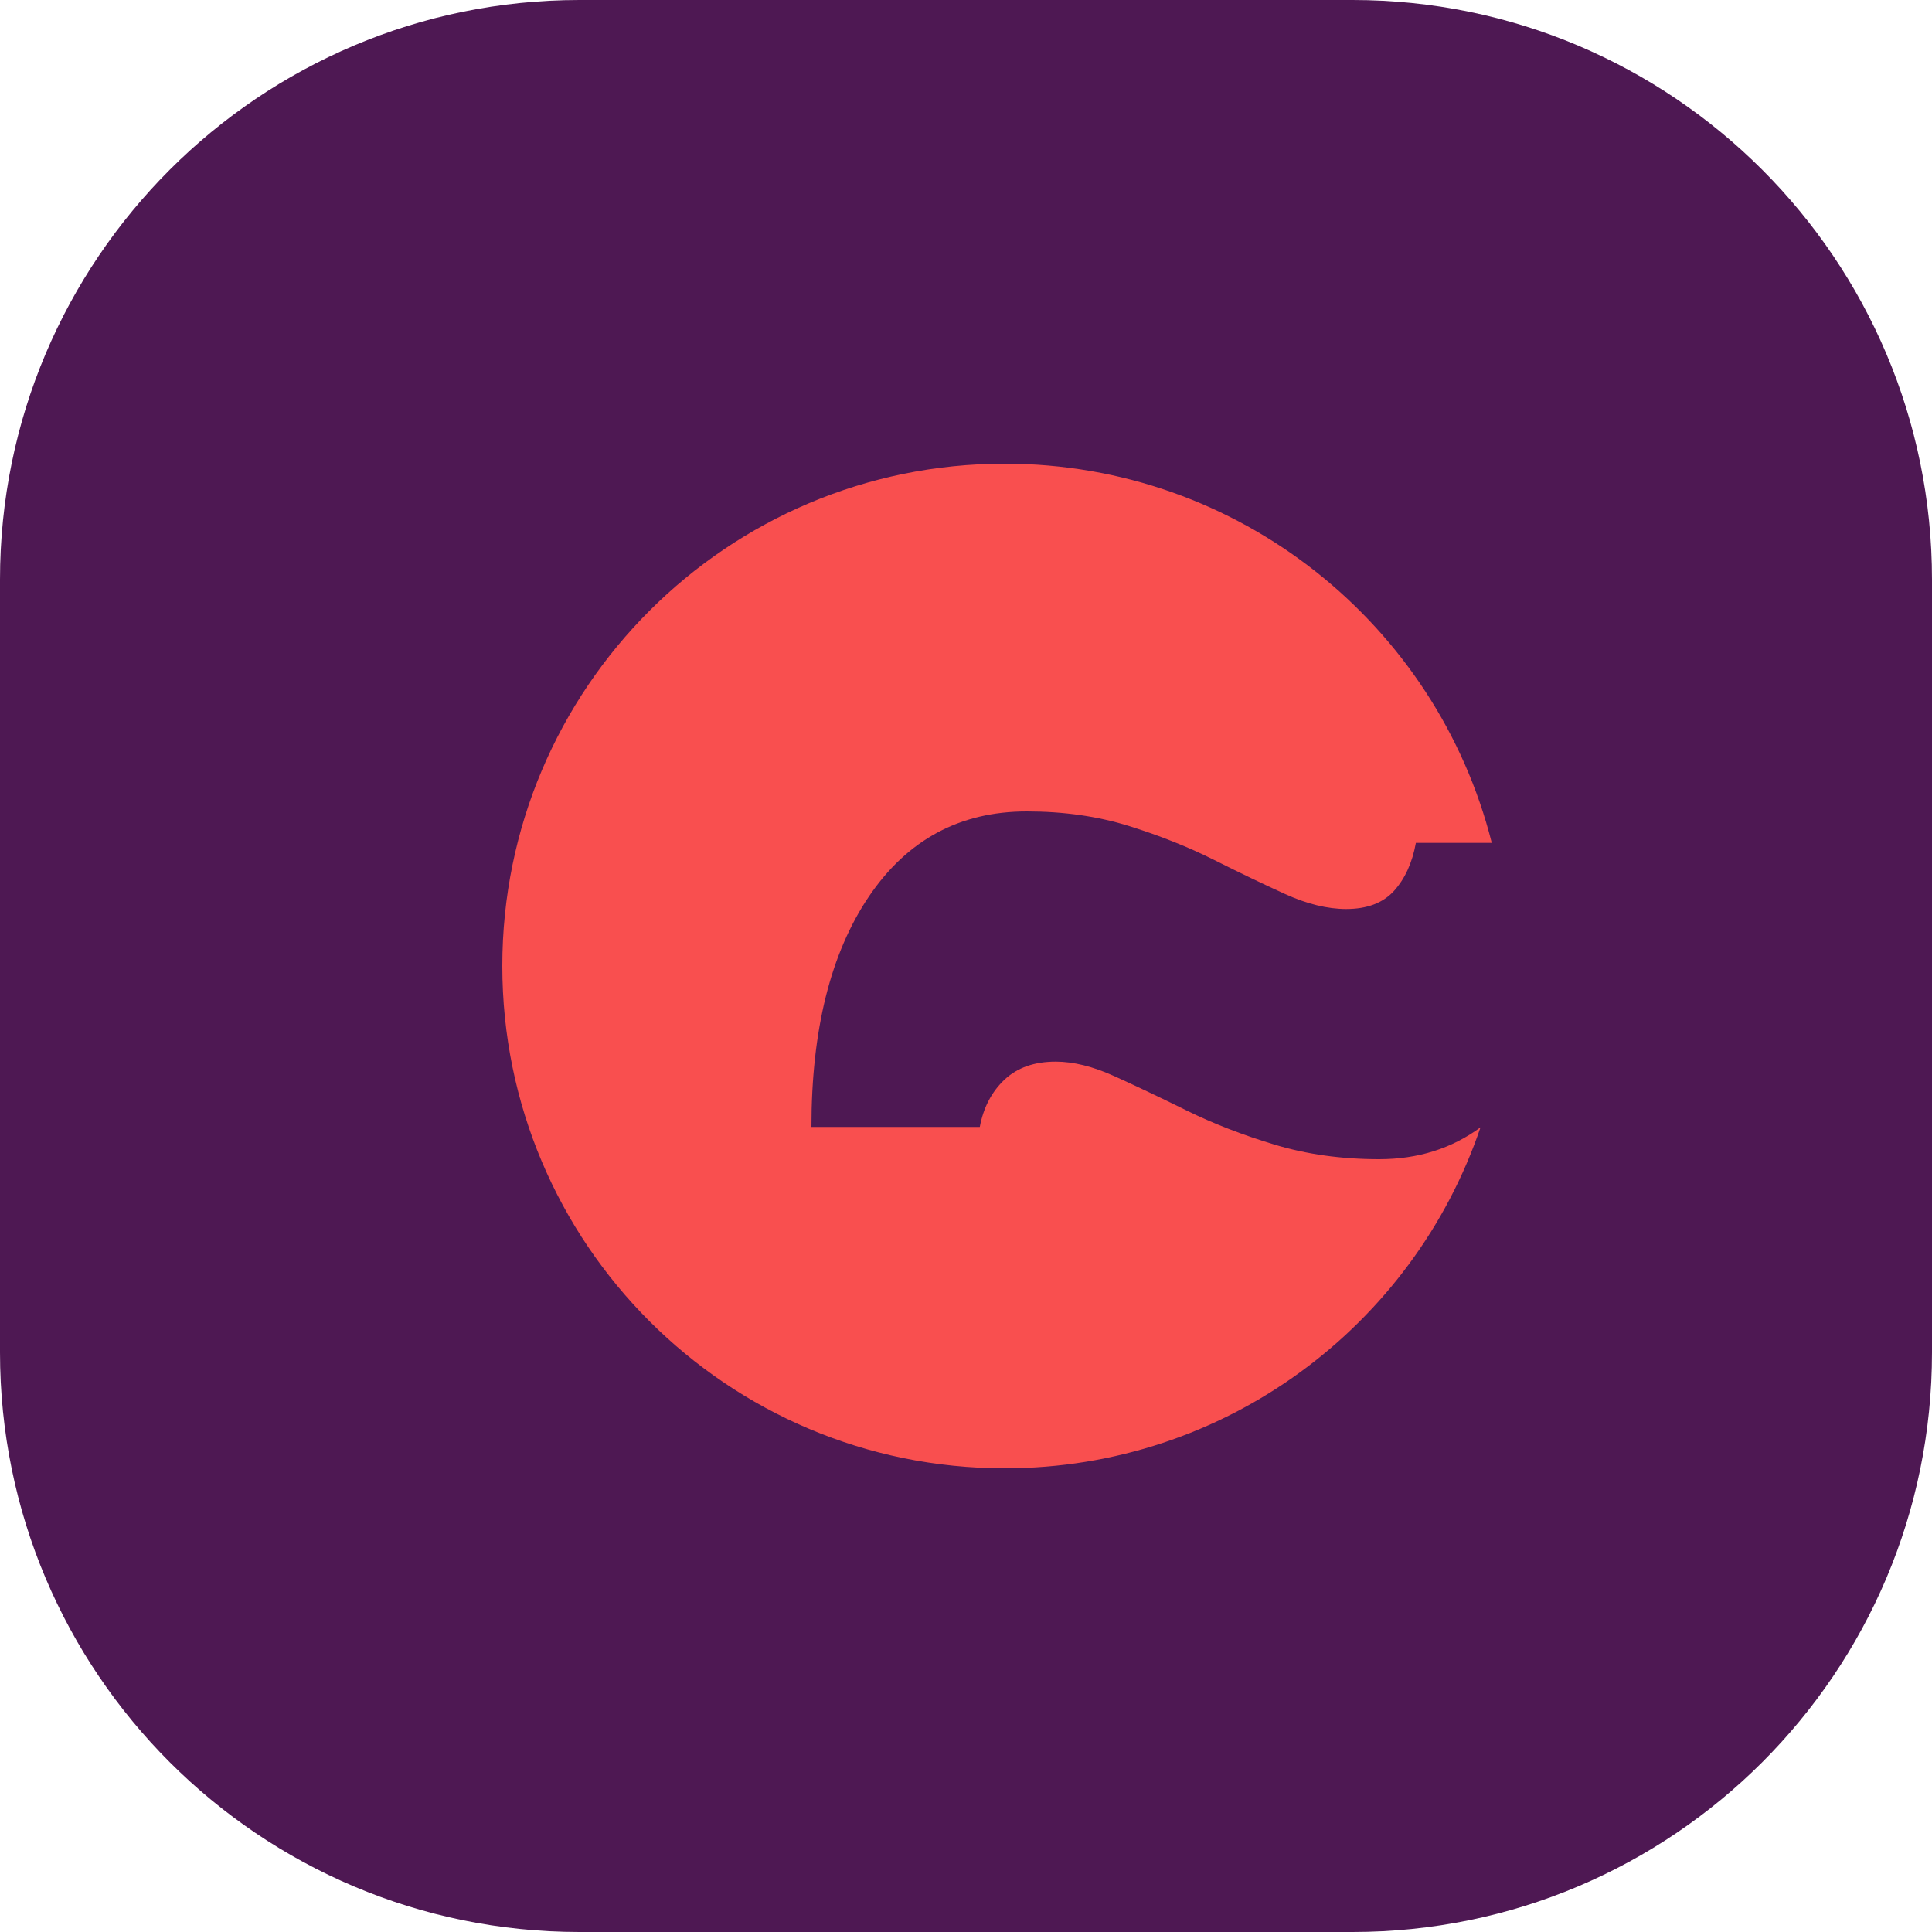
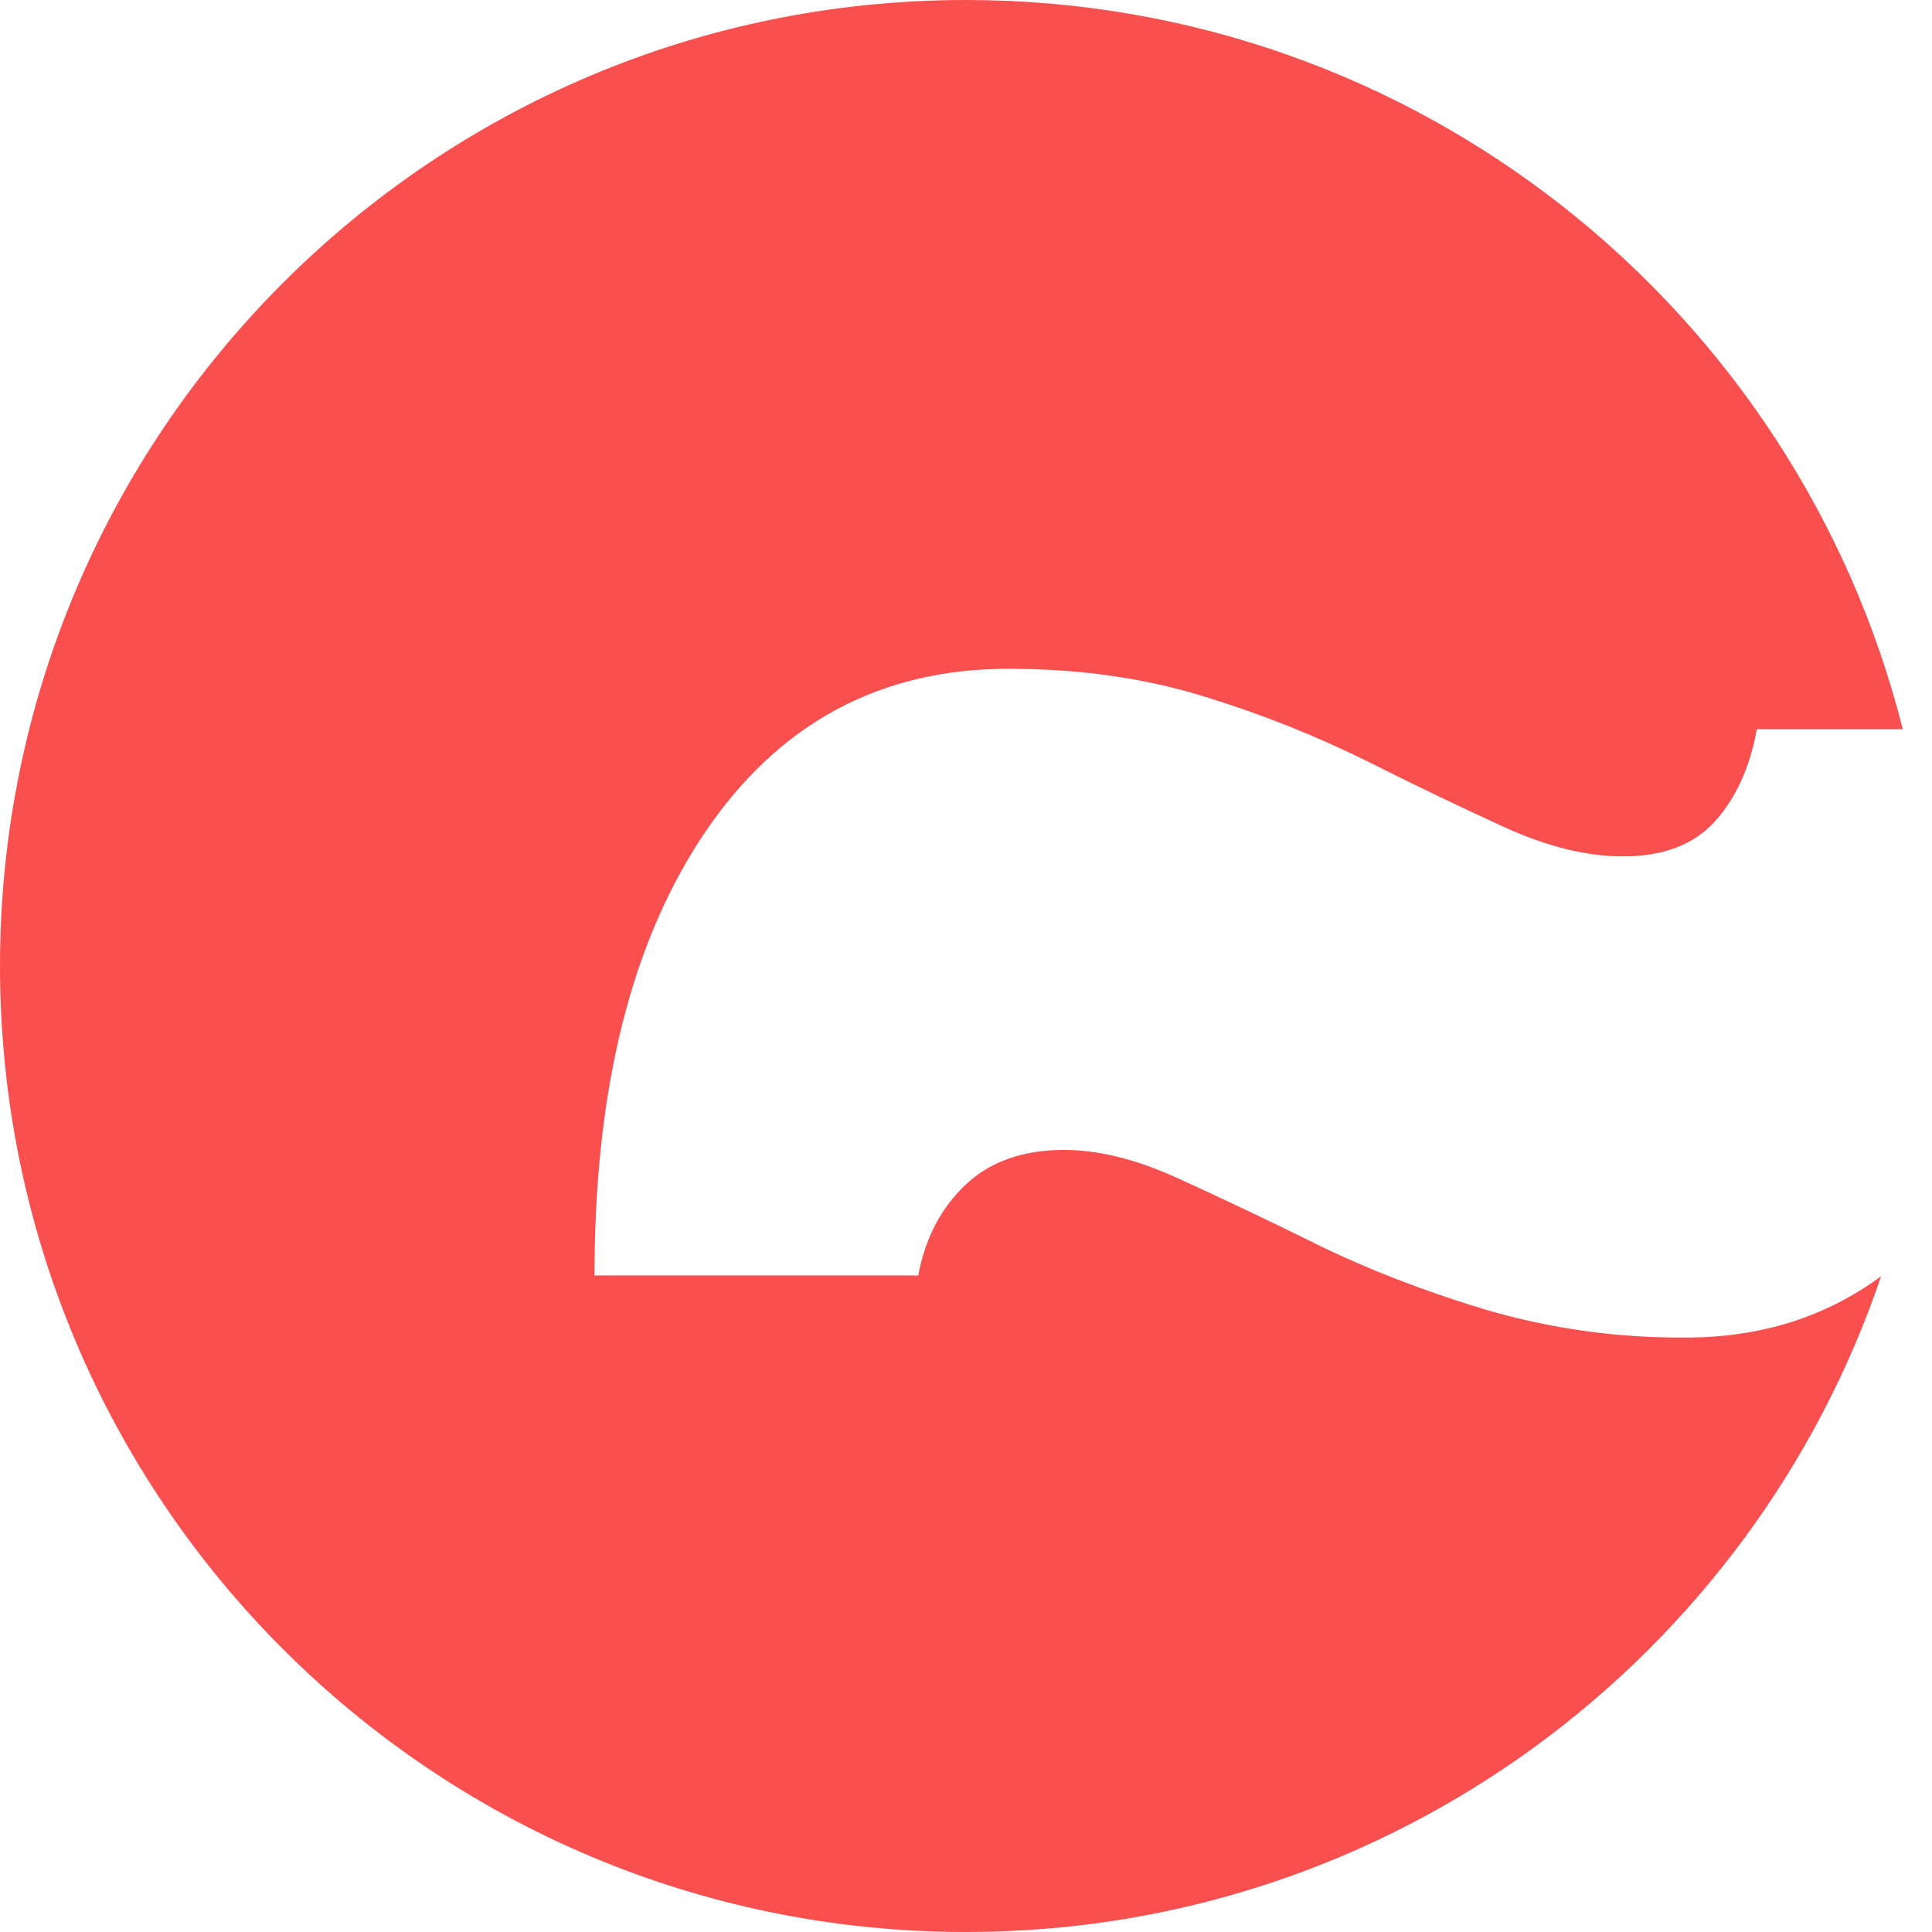
- <svg xmlns="http://www.w3.org/2000/svg" width="50" height="50" viewBox="0 0 50 50" fill="none">
-   <g id="Group 3 Copy 3">
-     <rect id="Rectangle" width="50" height="50" rx="15" fill="#4E1853" />
-     <path id="Combined Shape" fill-rule="evenodd" clip-rule="evenodd" d="M38.607 21.814H36.643C36.549 22.33 36.36 22.744 36.076 23.057C35.792 23.369 35.38 23.525 34.84 23.525C34.354 23.525 33.827 23.396 33.259 23.138C32.692 22.88 32.077 22.585 31.415 22.252C30.753 21.92 30.021 21.628 29.217 21.377C28.413 21.126 27.532 21 26.572 21C24.843 21 23.482 21.733 22.489 23.199C21.497 24.665 21 26.654 21 29.165H25.357C25.451 28.663 25.664 28.256 25.995 27.943C26.326 27.631 26.768 27.475 27.322 27.475C27.782 27.475 28.288 27.601 28.842 27.852C29.396 28.103 30.017 28.398 30.706 28.738C31.395 29.077 32.155 29.372 32.986 29.623C33.817 29.874 34.718 30 35.691 30C36.694 30 37.569 29.725 38.315 29.176C36.575 34.307 31.719 38 26 38C18.82 38 13 32.18 13 25C13 17.82 18.82 12 26 12C32.081 12 37.186 16.175 38.607 21.814Z" fill="#F94F4F" />
-   </g>
+ <svg xmlns="http://www.w3.org/2000/svg" width="26" height="26">
+   <path fill="#F94F4F" fill-rule="evenodd" d="M13 0c6.08 0 11.186 4.175 12.607 9.814h-1.964c-.094.516-.283.93-.567 1.243-.284.312-.696.468-1.236.468-.486 0-1.013-.13-1.58-.387a52.835 52.835 0 01-1.845-.886 14.576 14.576 0 00-2.198-.875C15.413 9.126 14.532 9 13.572 9c-1.729 0-3.09.733-4.083 2.2-.937 1.384-1.432 3.234-1.484 5.551L8 17.165h4.357c.094-.502.307-.91.638-1.222.33-.312.773-.468 1.327-.468.46 0 .966.126 1.52.377a65.15 65.15 0 011.864.886c.69.339 1.449.634 2.28.885A9.31 9.31 0 0022.69 18c1.004 0 1.879-.275 2.625-.825C23.577 22.305 18.72 26 13 26 5.82 26 0 20.18 0 13S5.82 0 13 0z" />
</svg>
